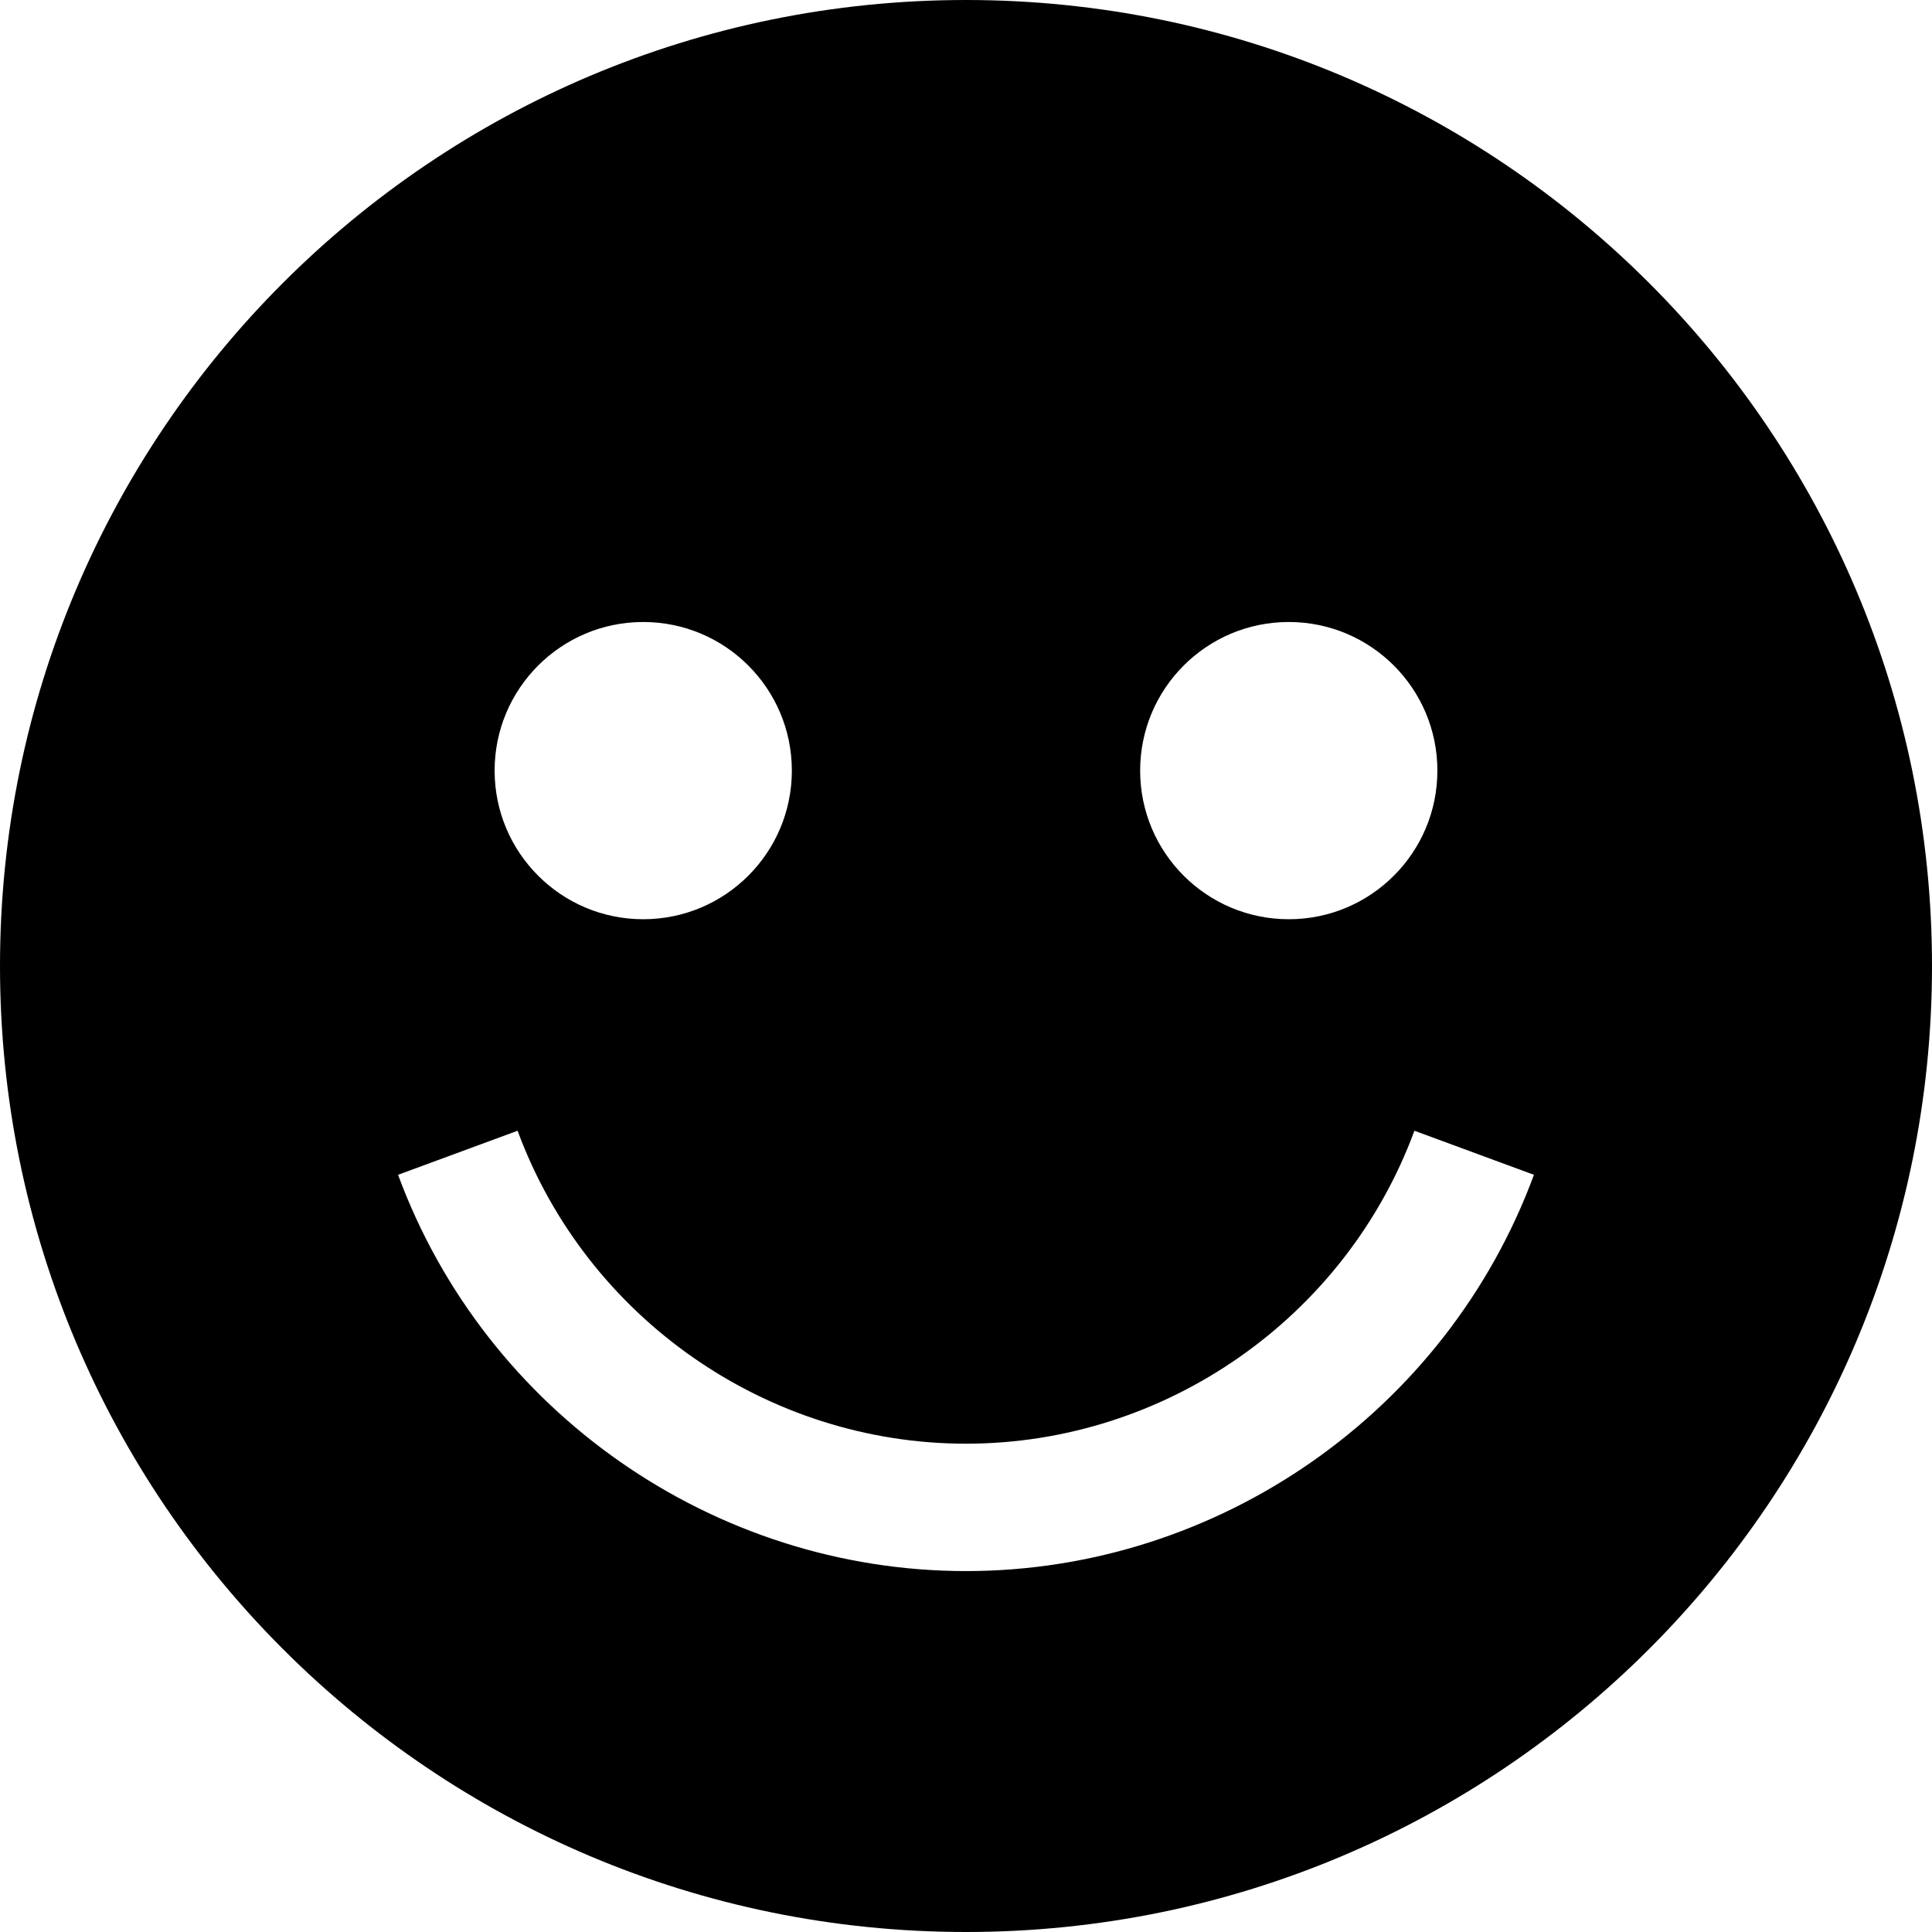
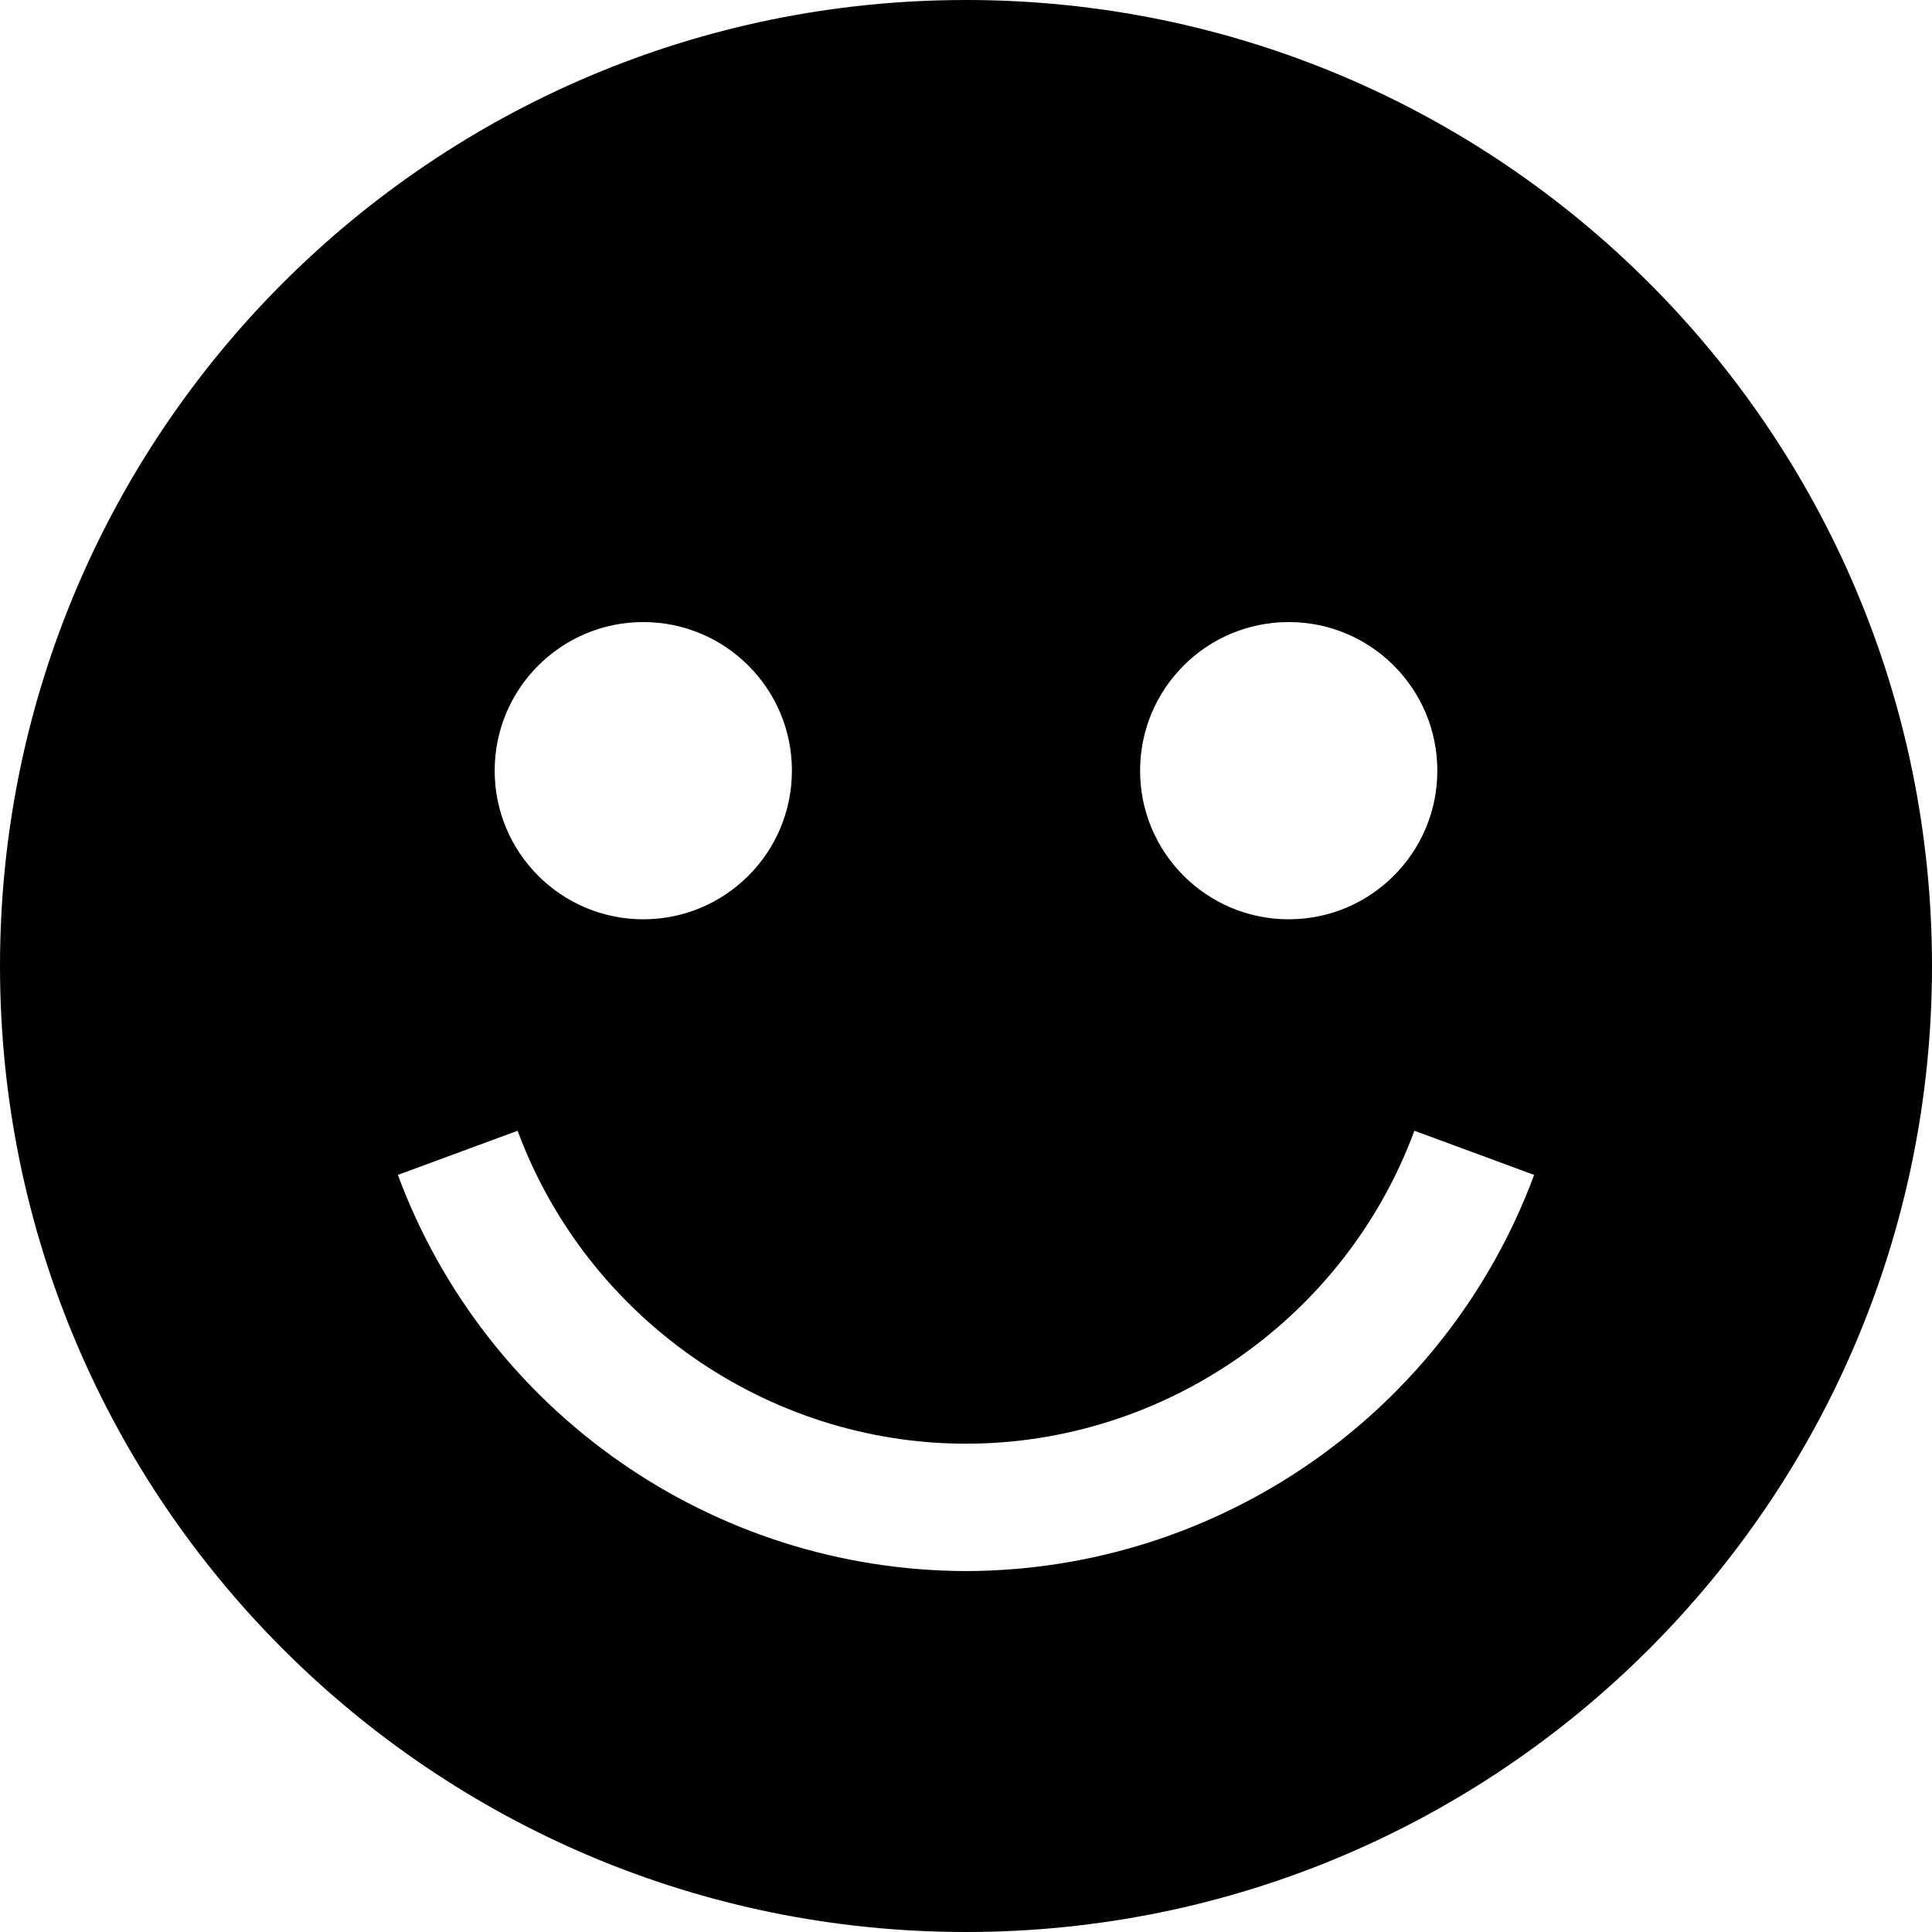
- <svg xmlns="http://www.w3.org/2000/svg" version="1.1" id="Layer_1" x="0px" y="0px" viewBox="0 0 455 455" style="enable-background:new 0 0 455 455;" xml:space="preserve">
-   <path d="M227.5,0C101.855,0,0,101.855,0,227.5S101.855,455,227.5,455S455,353.145,455,227.5S353.145,0,227.5,0z M303.514,146.486  c19.33,0,35,15.67,35,35s-15.67,35-35,35c-19.33,0-35-15.67-35-35S284.184,146.486,303.514,146.486z M151.486,146.486  c19.33,0,35,15.67,35,35s-15.67,35-35,35c-19.33,0-35-15.67-35-35S132.156,146.486,151.486,146.486z M227.5,370  c-59.42,0-113.171-37.504-133.752-93.325l28.148-10.378C138.15,310.381,180.589,340,227.5,340s89.35-29.619,105.604-73.703  l28.148,10.378C340.671,332.496,286.92,370,227.5,370z" />
-   <g>
- </g>
-   <g>
- </g>
-   <g>
- </g>
-   <g>
- </g>
-   <g>
- </g>
-   <g>
- </g>
-   <g>
- </g>
-   <g>
- </g>
-   <g>
- </g>
-   <g>
- </g>
-   <g>
- </g>
-   <g>
- </g>
-   <g>
- </g>
-   <g>
- </g>
-   <g>
- </g>
+ <svg xmlns="http://www.w3.org/2000/svg" viewBox="0 0 455 455">
+   <path d="M227.5 0a227.5 227.5 0 1 0 0 455 227.5 227.5 0 0 0 0-455zm76 146.5a35 35 0 1 1 0 70 35 35 0 0 1 0-70zm-152 0a35 35 0 1 1 0 70 35 35 0 0 1 0-70zm76 223.5a143.1 143.1 0 0 1-133.8-93.3l28.2-10.4c16.3 44 58.7 73.7 105.6 73.7s89.3-29.6 105.6-73.7l28.2 10.4A143.1 143.1 0 0 1 227.5 370z" />
</svg>
